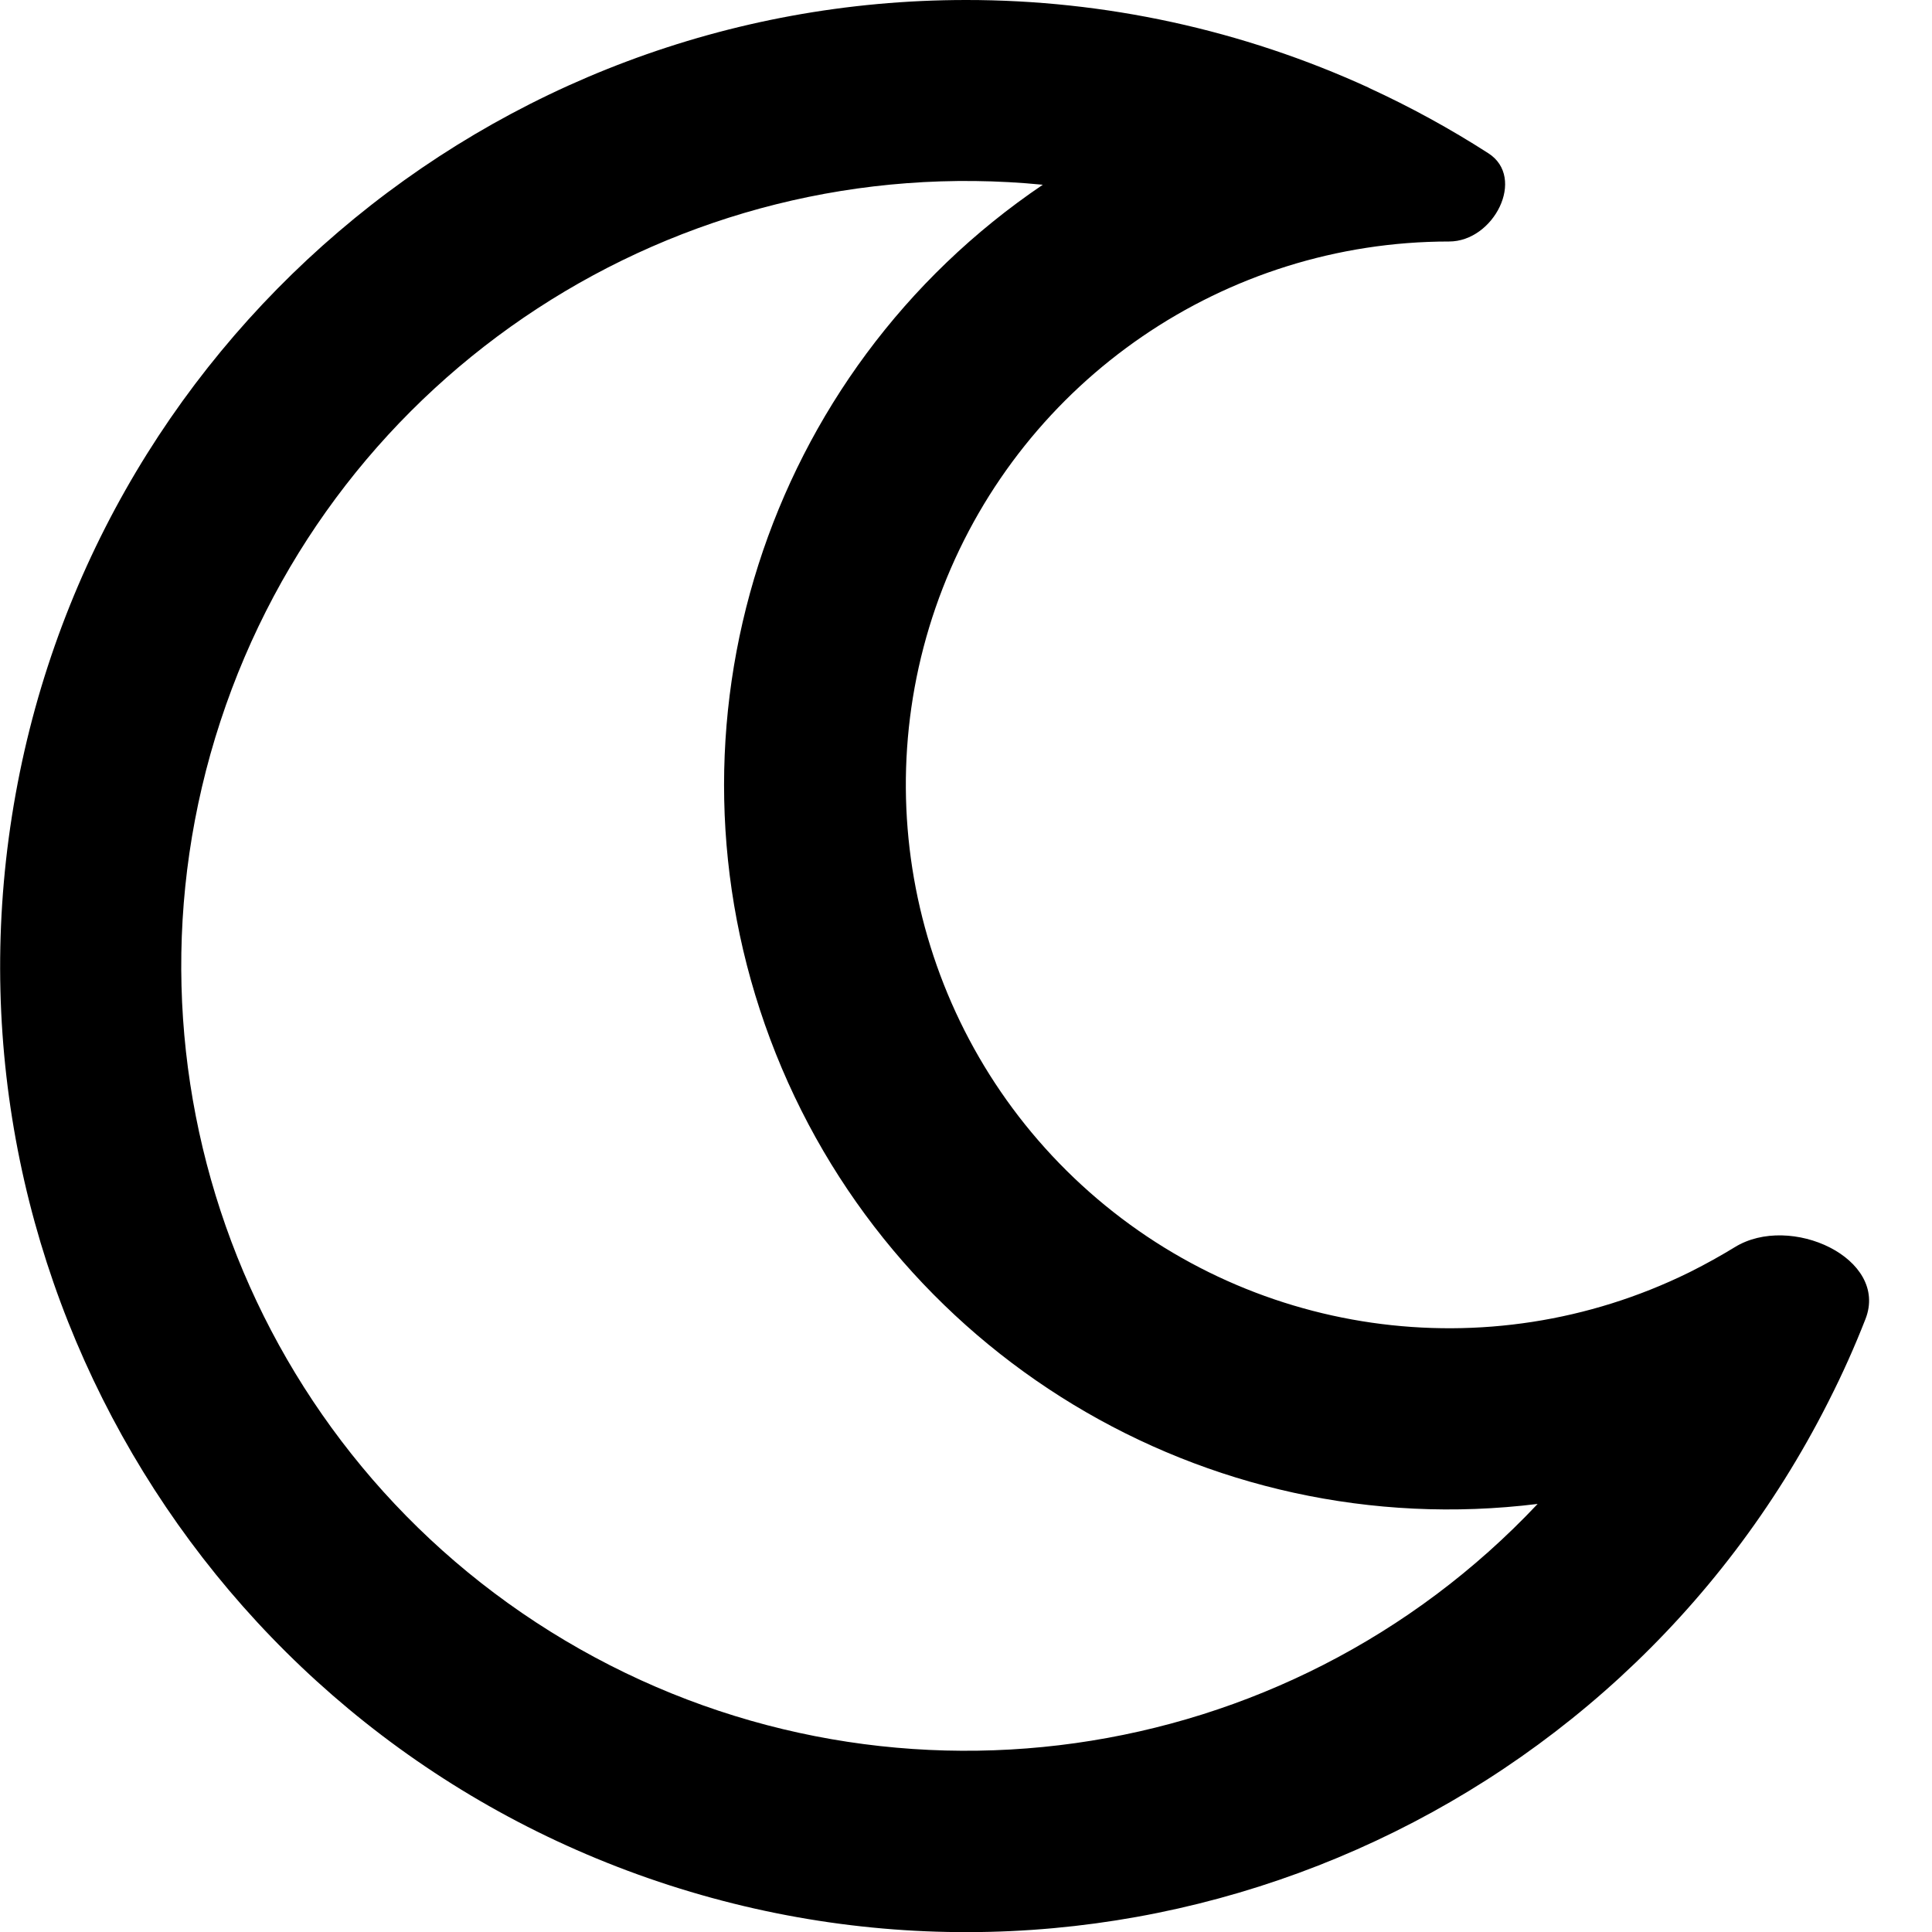
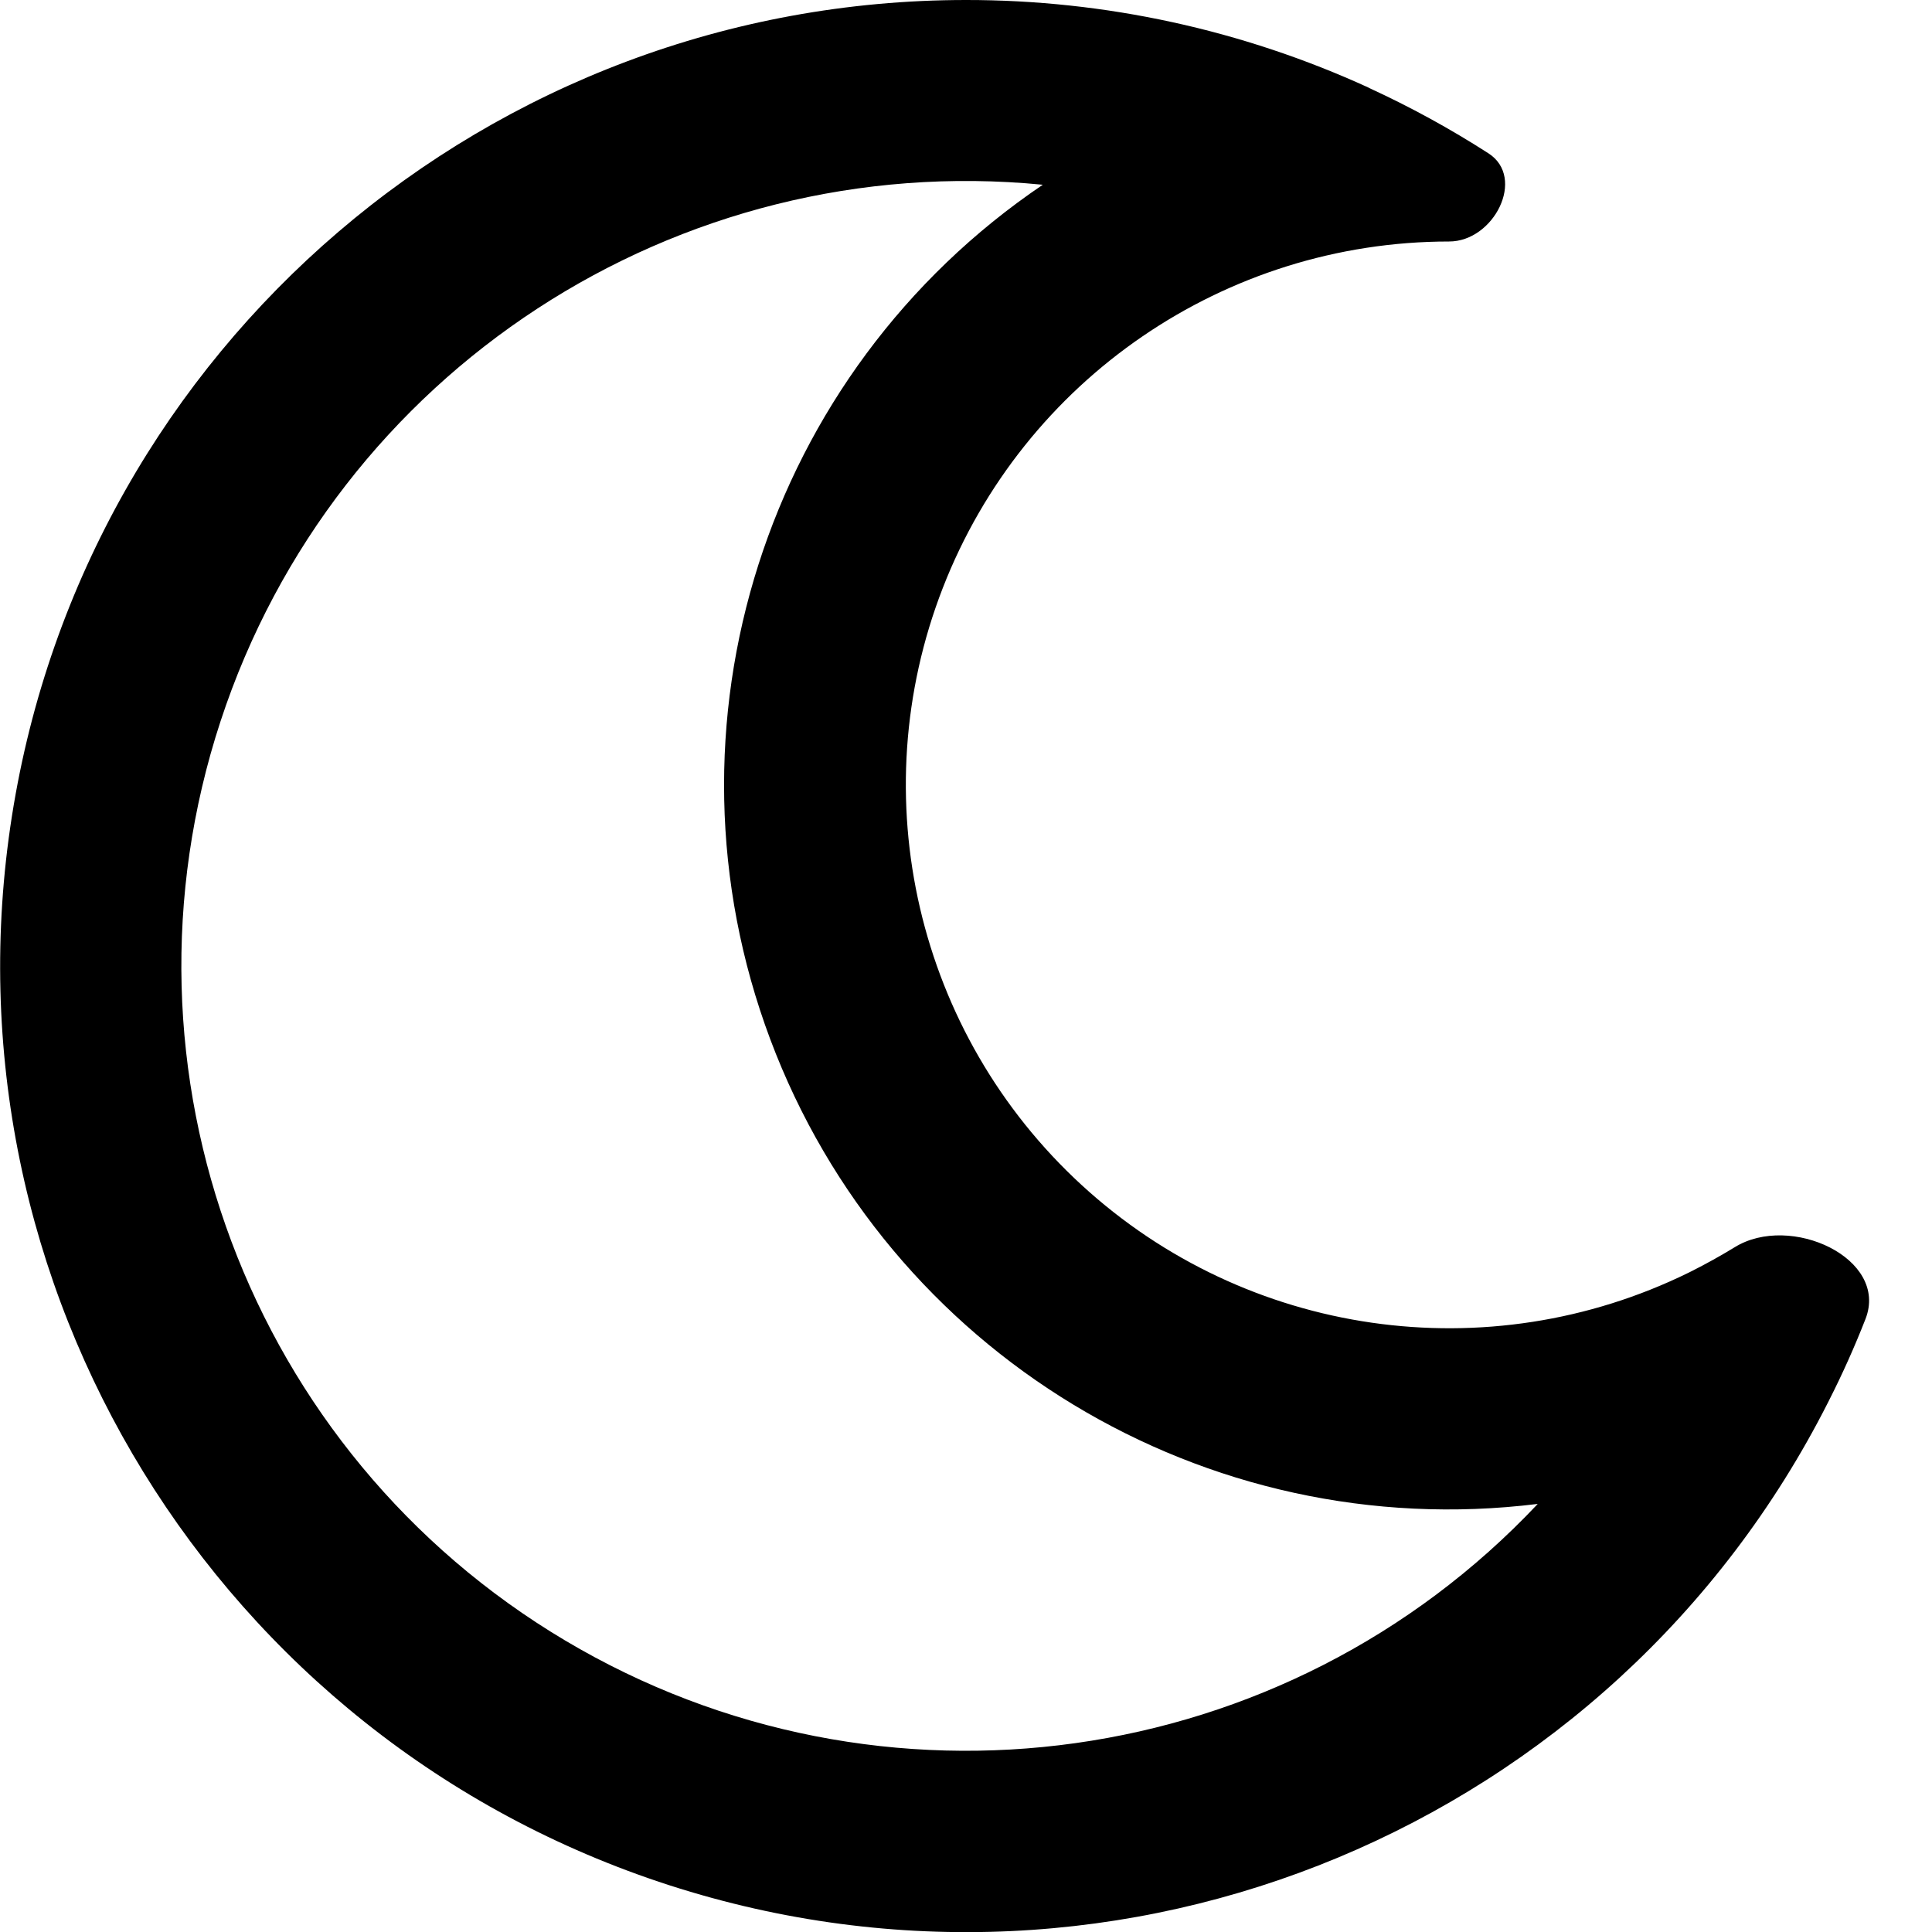
<svg xmlns="http://www.w3.org/2000/svg" fill="currentColor" class="ai" viewBox="0 0 16 16">
-   <path d="M11.337.727A8 8 0 0 0 8 0a8 8 0 1 0 7.139 11.614l.01-.02q.165-.325.3-.67c.197-.503-.623-.88-1.083-.595a5 5 0 0 1-.36.2l-.02.01A4.5 4.5 0 1 1 12 2c.372.001.64-.528.327-.73a8 8 0 0 0-.99-.542Zm1.396 11.729A6.5 6.5 0 1 1 8.636 1.53a6 6 0 0 0 4.097 10.925Z" />
+   <path d="M11.337.727A8 8 0 0 0 8 0a8 8 0 1 0 7.139 11.614l.01-.02q.165-.325.3-.67c.197-.503-.623-.88-1.083-.595a5 5 0 0 1-.36.2l-.02.01A4.5 4.5 0 1 1 12 2c.372.001.64-.528.327-.73a8 8 0 0 0-.99-.542m1.396 11.729A6.5 6.5 0 1 1 8.636 1.53a6 6 0 0 0 4.097 10.925" />
</svg>
